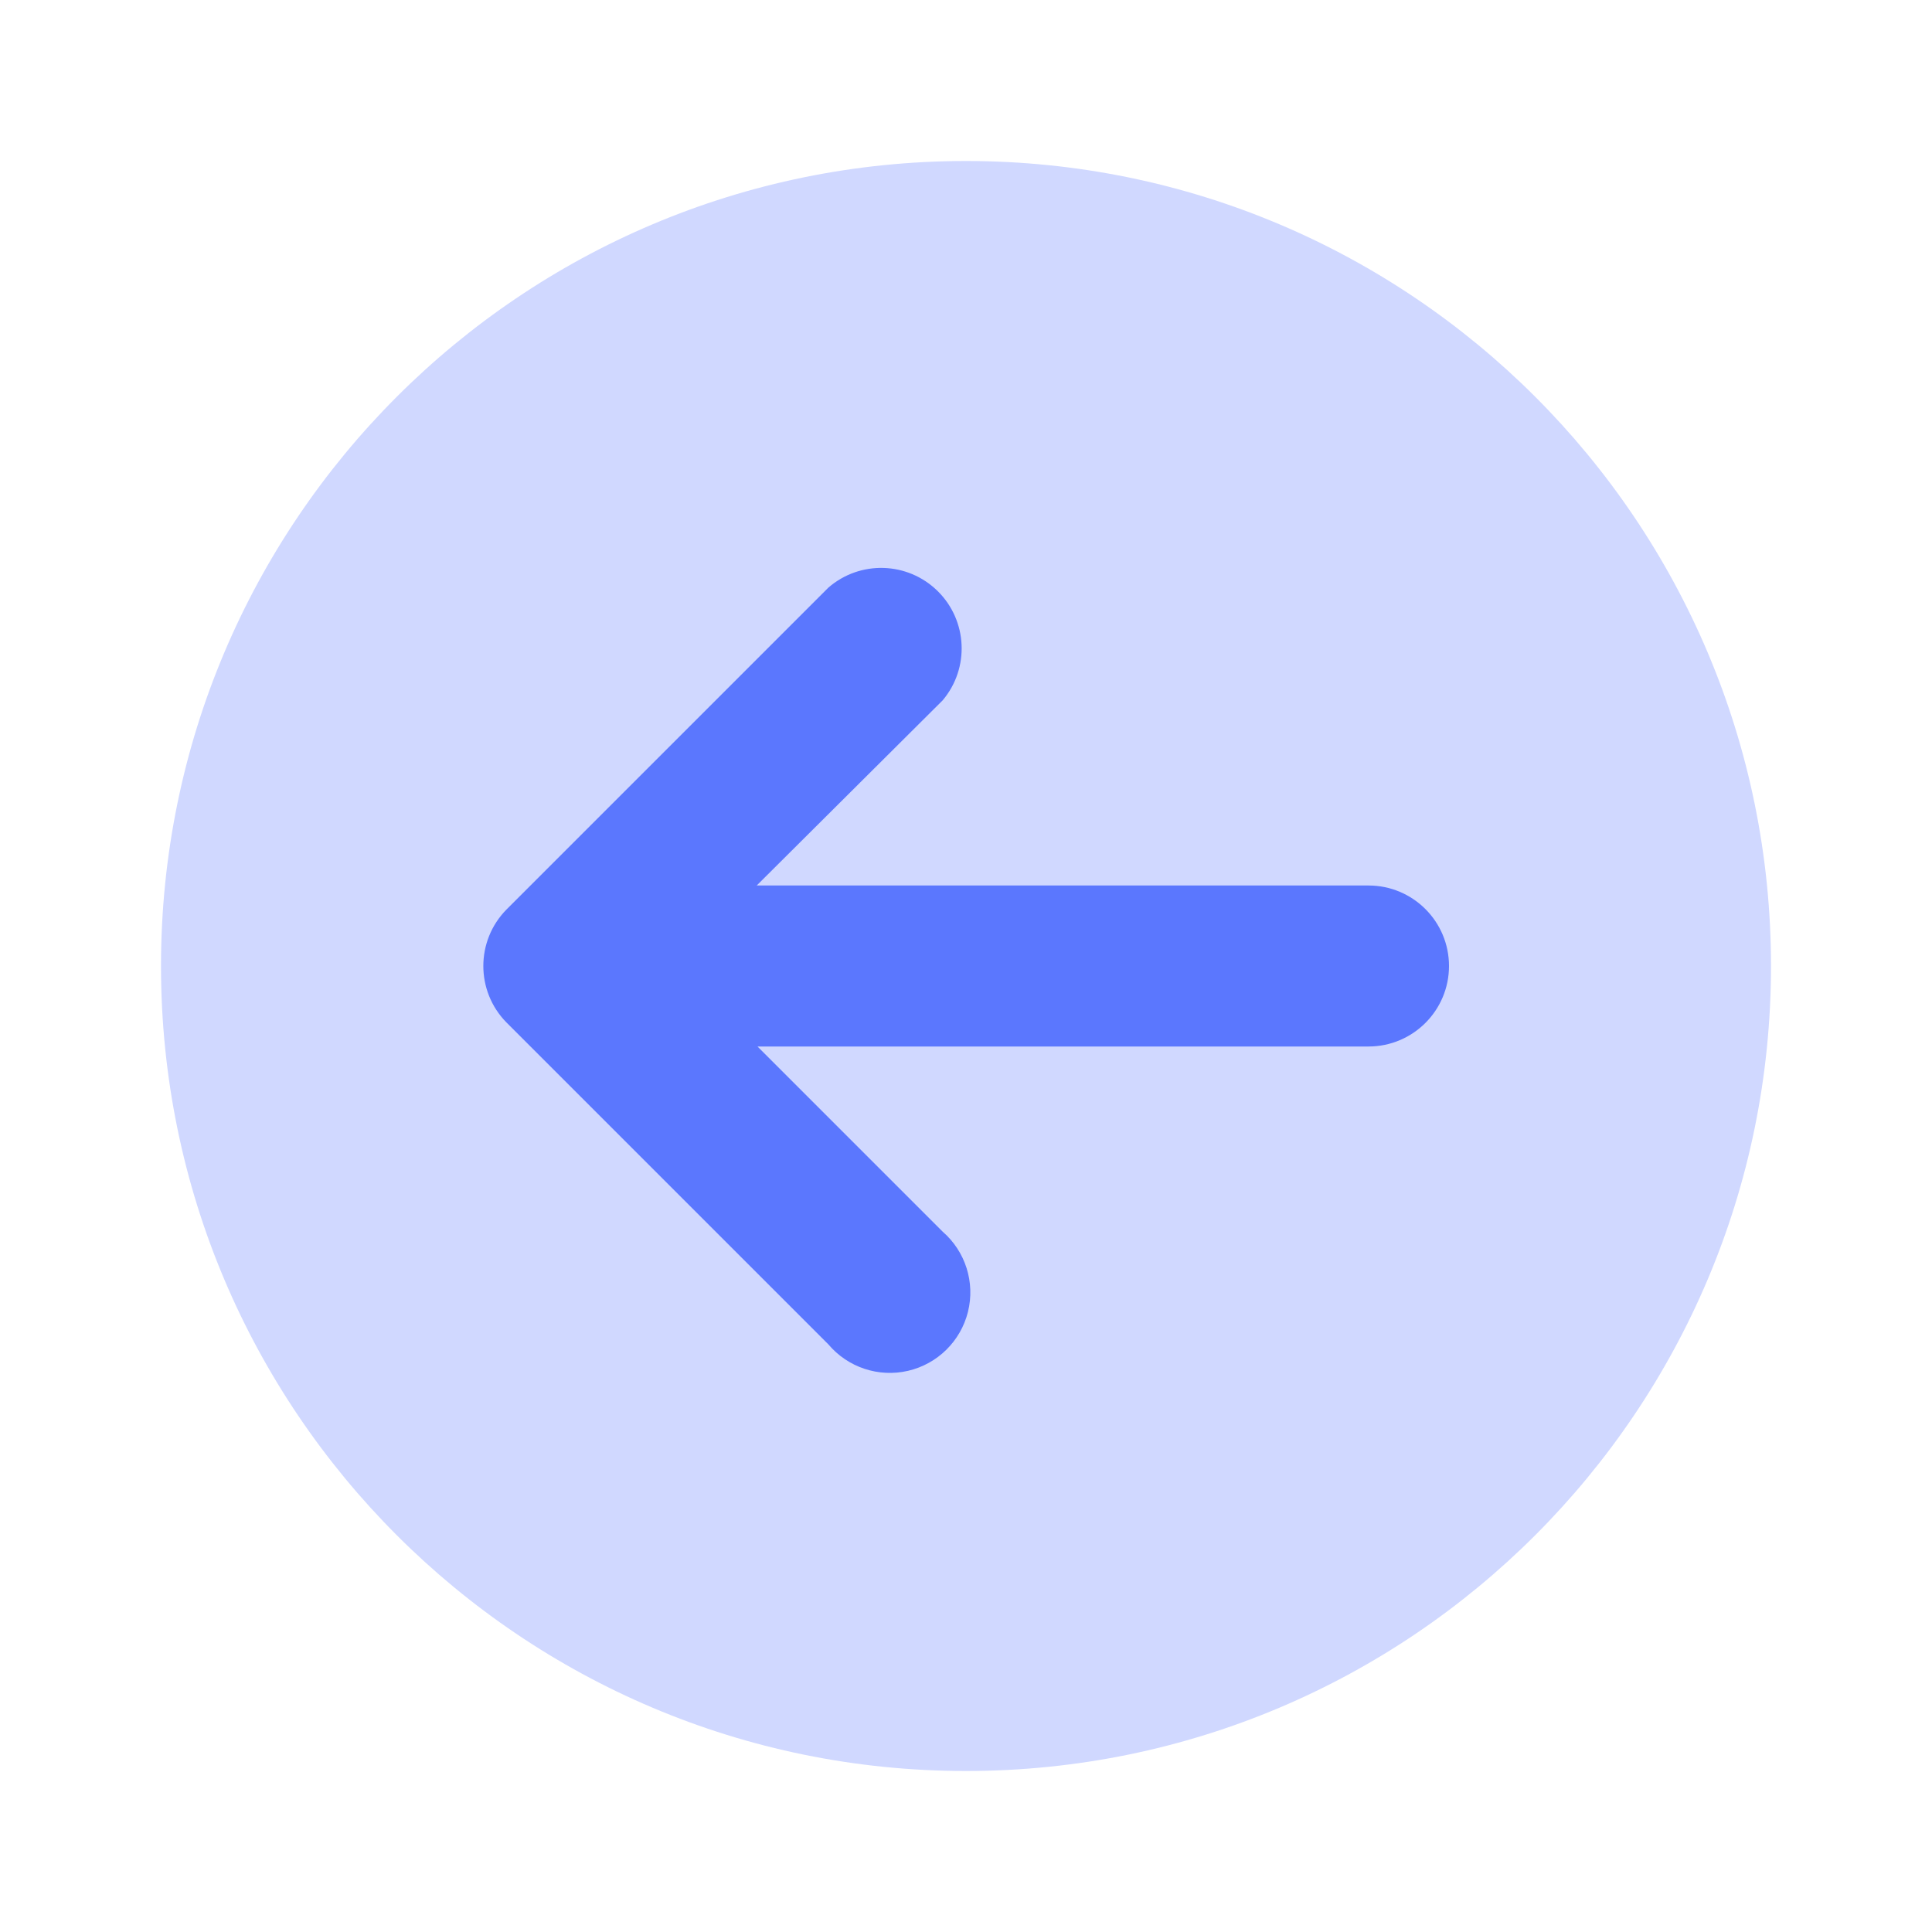
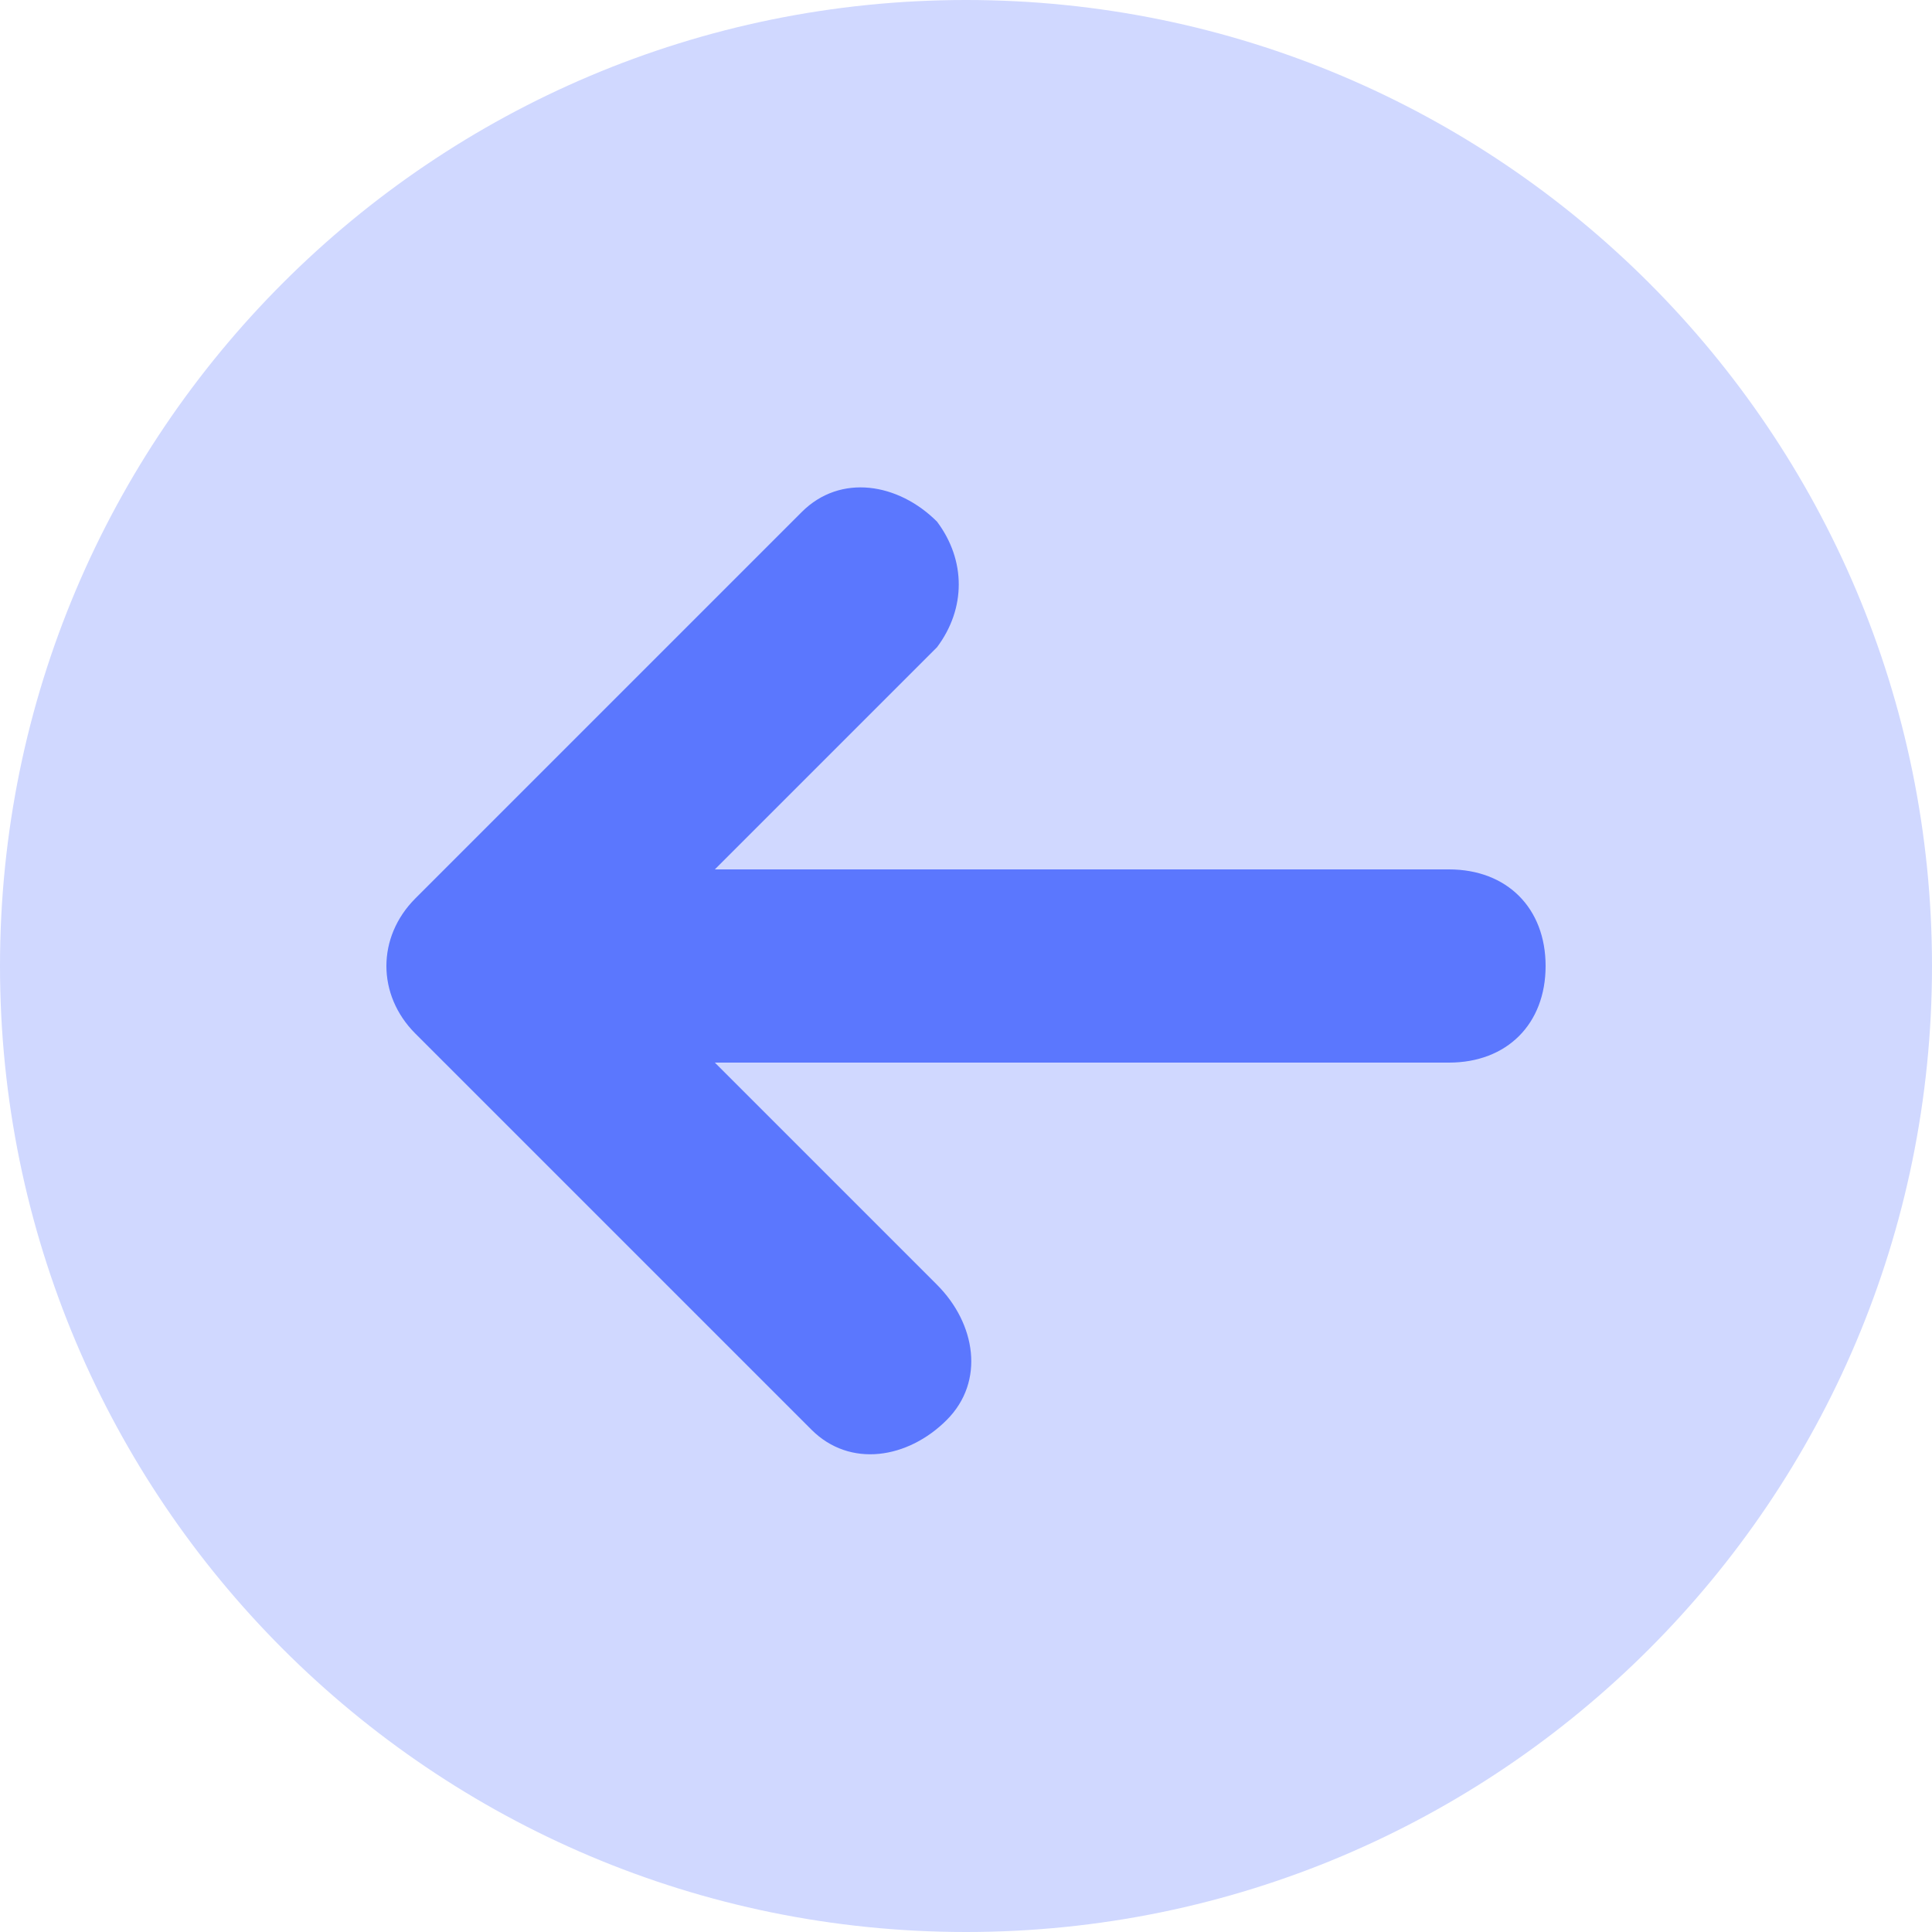
- <svg xmlns="http://www.w3.org/2000/svg" viewBox="0 0 24 24" class="icon-arrow-thin-left-circle">
-   <circle cx="12" cy="12" r="10" fill="#D0D8FF" class="primary" />
-   <path fill="#5B77FE" class="secondary" d="M9.41 11H17a1 1 0 0 1 0 2H9.41l2.3 2.3a1 1 0 1 1-1.42 1.4l-4-4a1 1 0 0 1 0-1.4l4-4a1 1 0 0 1 1.42 1.4L9.4 11z" />
+ <svg xmlns="http://www.w3.org/2000/svg" enable-background="new 0 0 20 20" viewBox="0 0 20 20">
+   <circle cx="10" cy="10" fill="#d0d8ff" r="10" />
+   <path d="m7.4 9h7.6c.6 0 1 .4 1 1s-.4 1-1 1h-7.6l2.3 2.3c.4.4.5 1 .1 1.4s-1 .5-1.4.1c0 0-.1-.1-.1-.1l-4-4c-.4-.4-.4-1 0-1.4l4-4c.4-.4 1-.3 1.4.1.3.4.3.9 0 1.3z" fill="#5b77fe" />
</svg>
